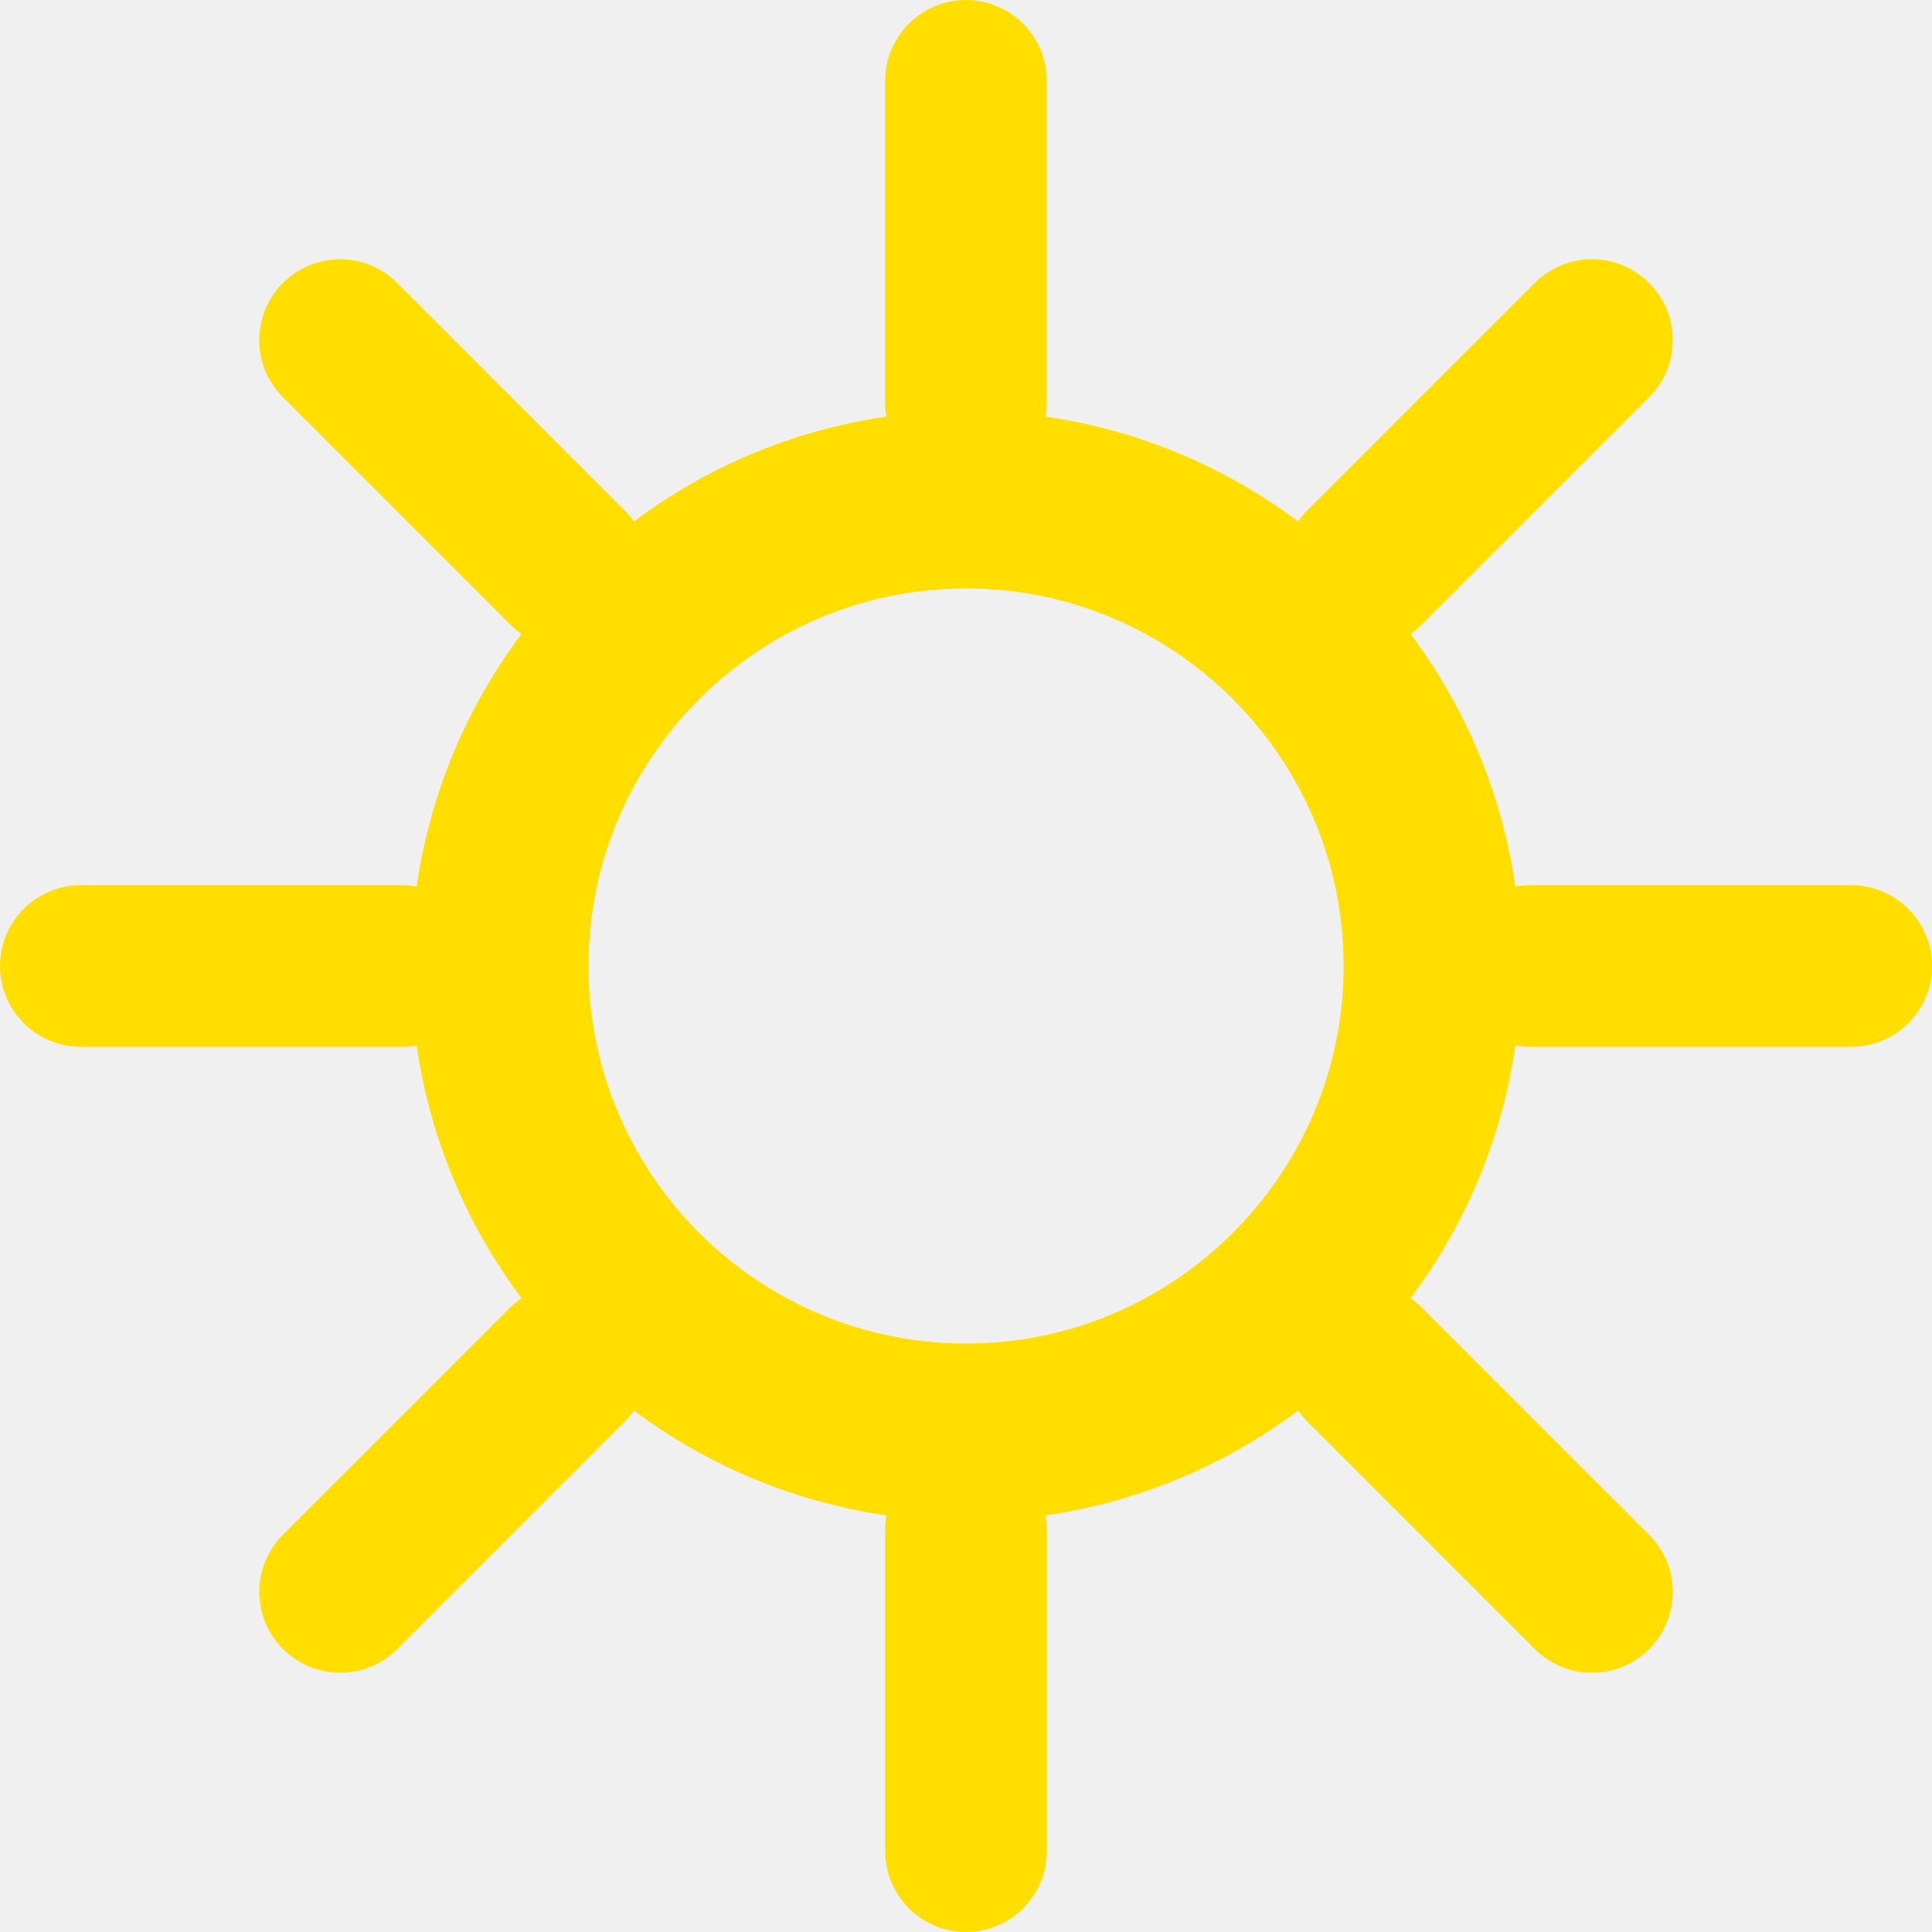
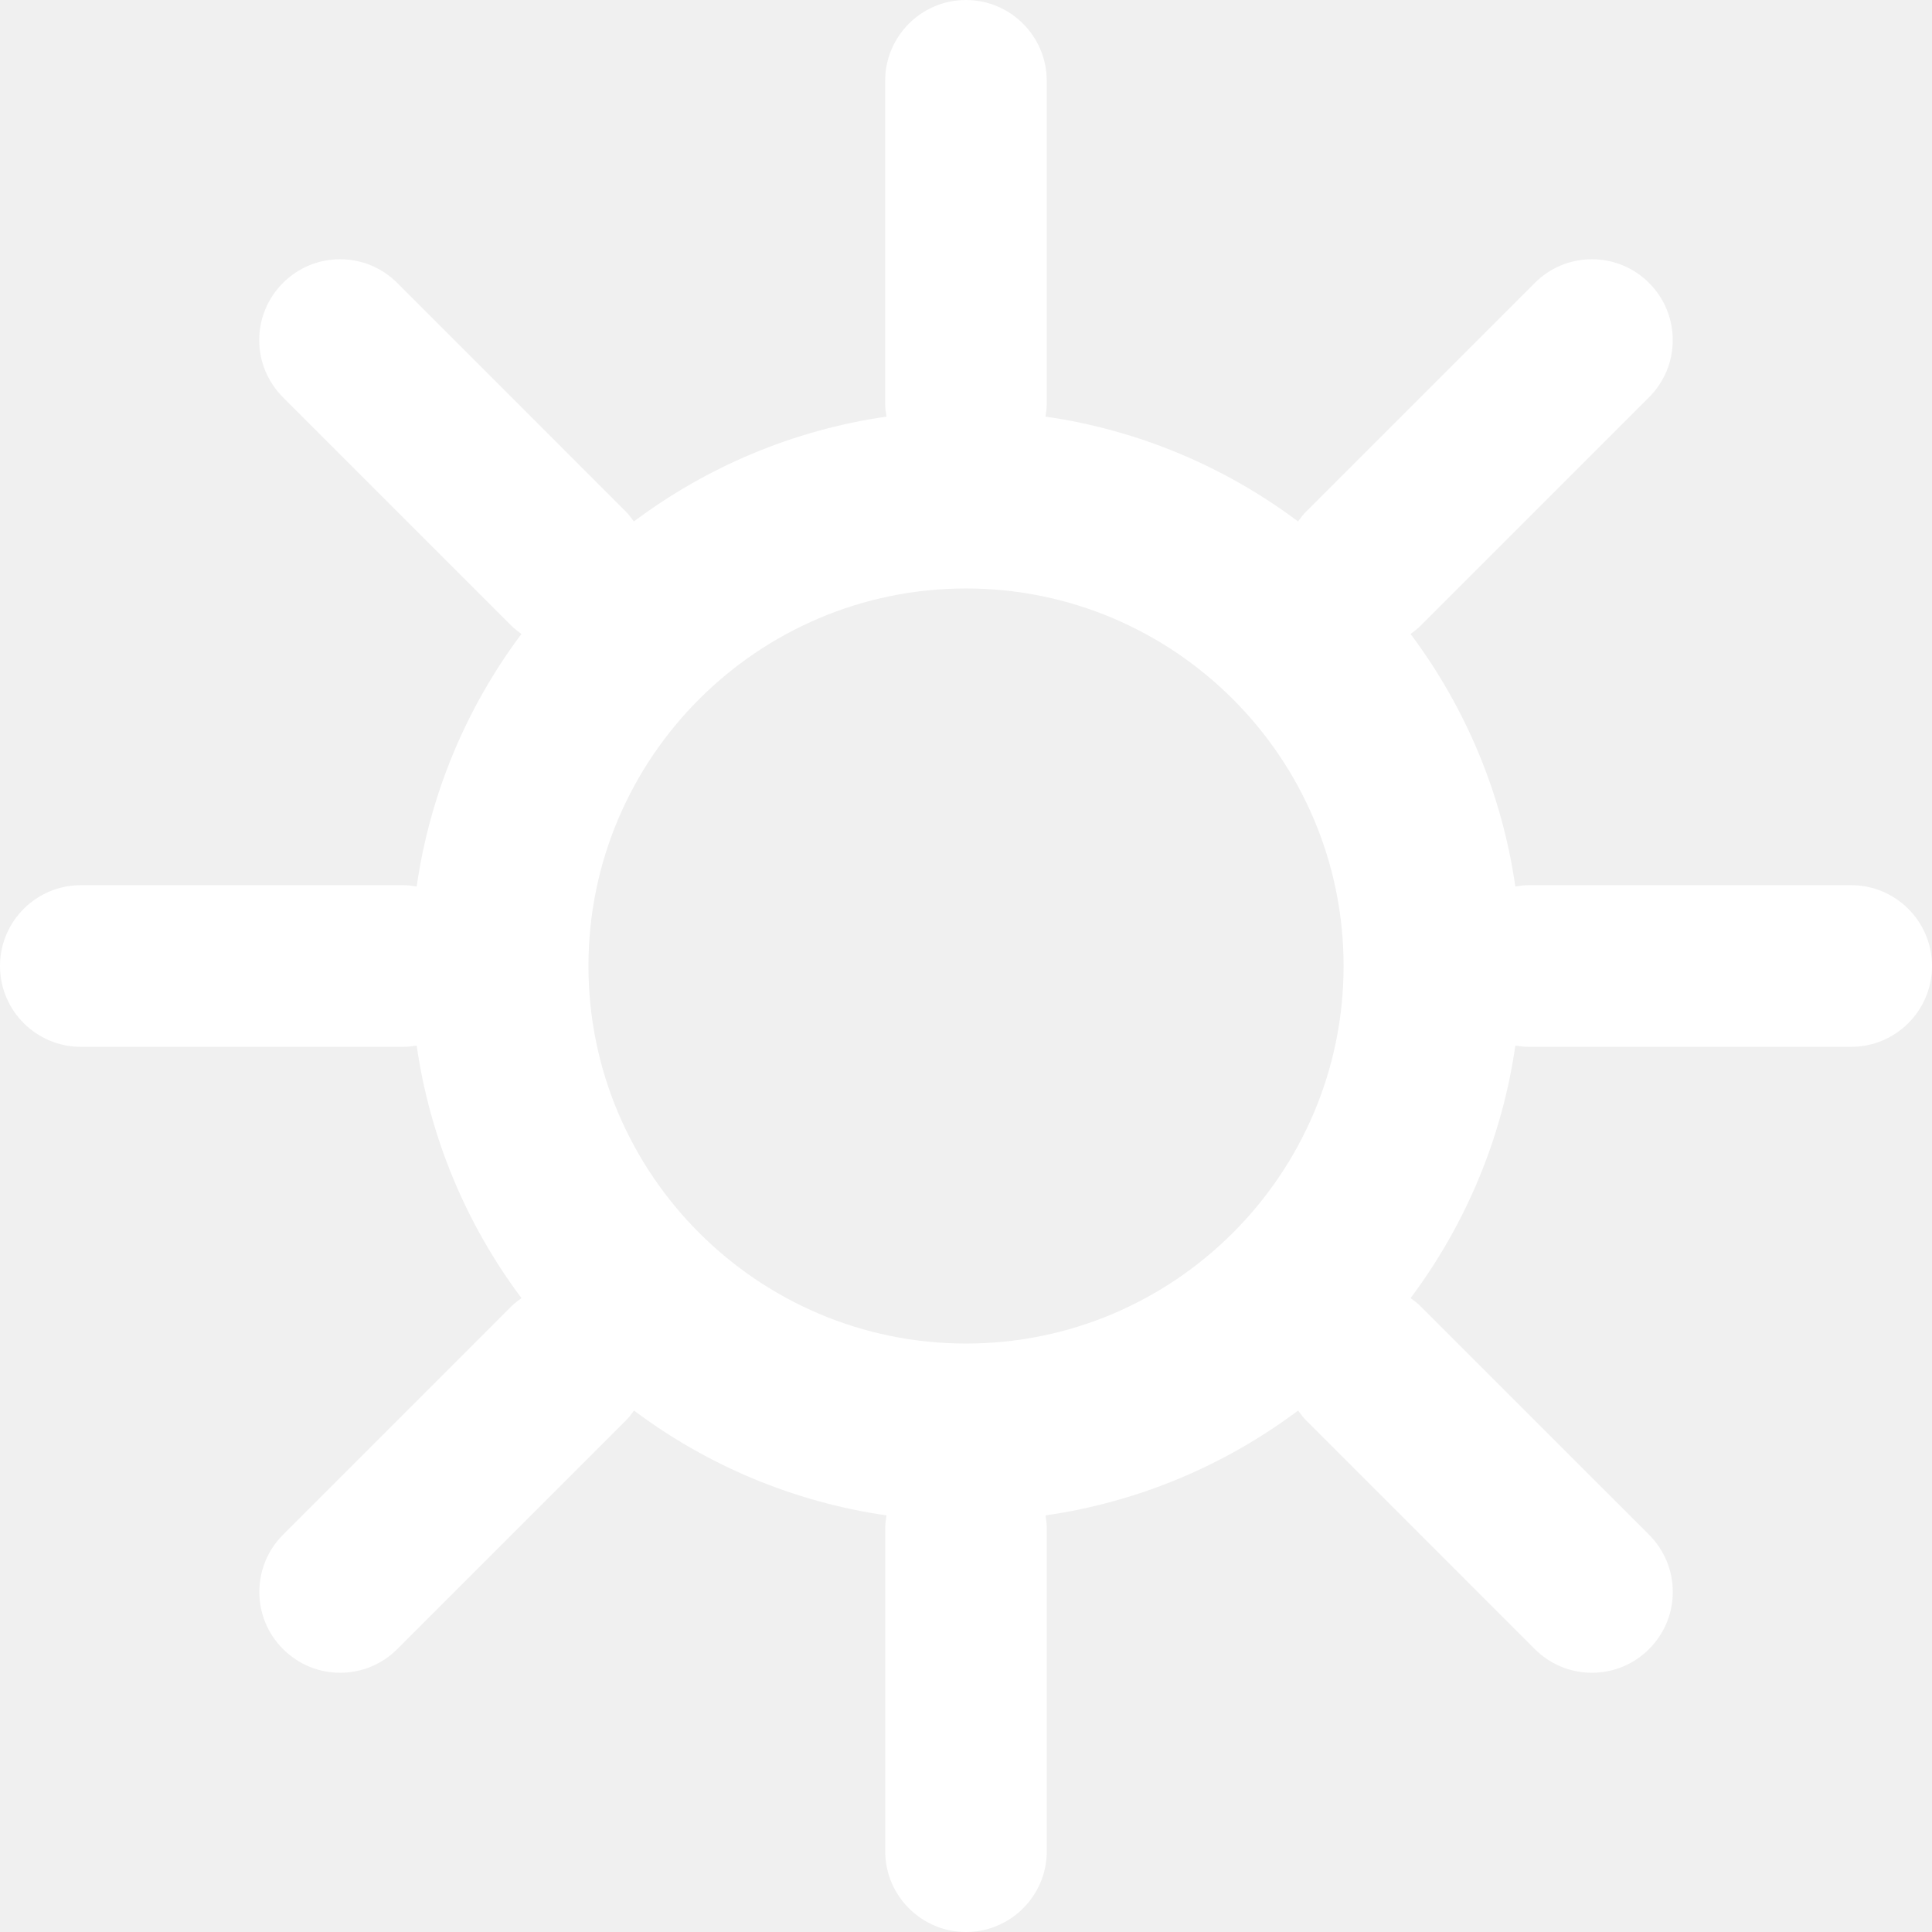
- <svg xmlns="http://www.w3.org/2000/svg" viewBox="0 0 323.227 323.227" fill="#ffde00">
+ <svg xmlns="http://www.w3.org/2000/svg" viewBox="0 0 323.227 323.227" fill="#fff">
  <path d="M309.706,148.092h-54.021c-0.745,0-1.458,0.109-2.165,0.223   c-2.263-15.692-8.436-30.105-17.53-42.251c0.593-0.435,1.18-0.881,1.702-1.403l38.199-38.199c2.556-2.562,3.96-5.95,3.96-9.562   c0-3.612-1.403-7-3.96-9.562c-2.556-2.551-5.956-3.965-9.562-3.965s-7.006,1.414-9.556,3.965l-38.199,38.199   c-0.533,0.522-0.979,1.104-1.403,1.702c-12.151-9.094-26.564-15.278-42.262-17.541c0.114-0.702,0.212-1.414,0.212-2.154V13.524   c0-7.457-6.059-13.522-13.511-13.522c-7.457,0-13.522,6.065-13.522,13.522v54.021c0,0.745,0.109,1.458,0.223,2.154   c-15.703,2.274-30.105,8.447-42.262,17.541c-0.424-0.582-0.87-1.169-1.398-1.702L66.46,47.339c-2.562-2.551-5.95-3.965-9.562-3.965   c-3.612,0-7.006,1.414-9.562,3.965c-2.551,2.562-3.965,5.95-3.965,9.562c0,3.612,1.414,7,3.965,9.562l38.199,38.199   c0.528,0.522,1.104,0.968,1.702,1.403c-9.094,12.14-15.267,26.559-17.53,42.251c-0.713-0.114-1.425-0.223-2.165-0.223H13.522   C6.065,148.092,0,154.157,0,161.614s6.065,13.522,13.522,13.522h54.021c0.745,0,1.458-0.098,2.165-0.212   c2.263,15.692,8.436,30.094,17.536,42.251c-0.587,0.424-1.175,0.87-1.702,1.392l-38.193,38.199c-2.556,2.562-3.96,5.95-3.96,9.562   s1.403,7,3.96,9.562c2.556,2.551,5.95,3.965,9.562,3.965c3.606,0,7.006-1.414,9.556-3.965l38.199-38.199   c0.533-0.522,0.979-1.104,1.403-1.702c12.14,9.094,26.554,15.267,42.251,17.541c-0.114,0.702-0.223,1.414-0.223,2.154v54.021   c0,7.457,6.065,13.522,13.522,13.522c7.452,0,13.511-6.065,13.511-13.522v-54.021c0-0.745-0.103-1.458-0.212-2.154   c15.692-2.263,30.105-8.447,42.256-17.541c0.43,0.593,0.876,1.18,1.403,1.702l38.193,38.199c2.562,2.551,5.95,3.965,9.562,3.965   s7.006-1.414,9.562-3.965c2.551-2.562,3.965-5.95,3.965-9.562s-1.414-7-3.965-9.562l-38.199-38.188   c-0.528-0.533-1.11-0.979-1.702-1.403c9.094-12.151,15.267-26.559,17.53-42.251c0.712,0.114,1.425,0.212,2.165,0.212h54.021   c7.457,0,13.522-6.065,13.522-13.522C323.227,154.157,317.163,148.092,309.706,148.092z M224.786,161.614   c0,34.832-28.338,63.164-63.169,63.164s-63.169-28.332-63.169-63.164s28.338-63.164,63.169-63.164S224.786,126.782,224.786,161.614   z" />
</svg>
